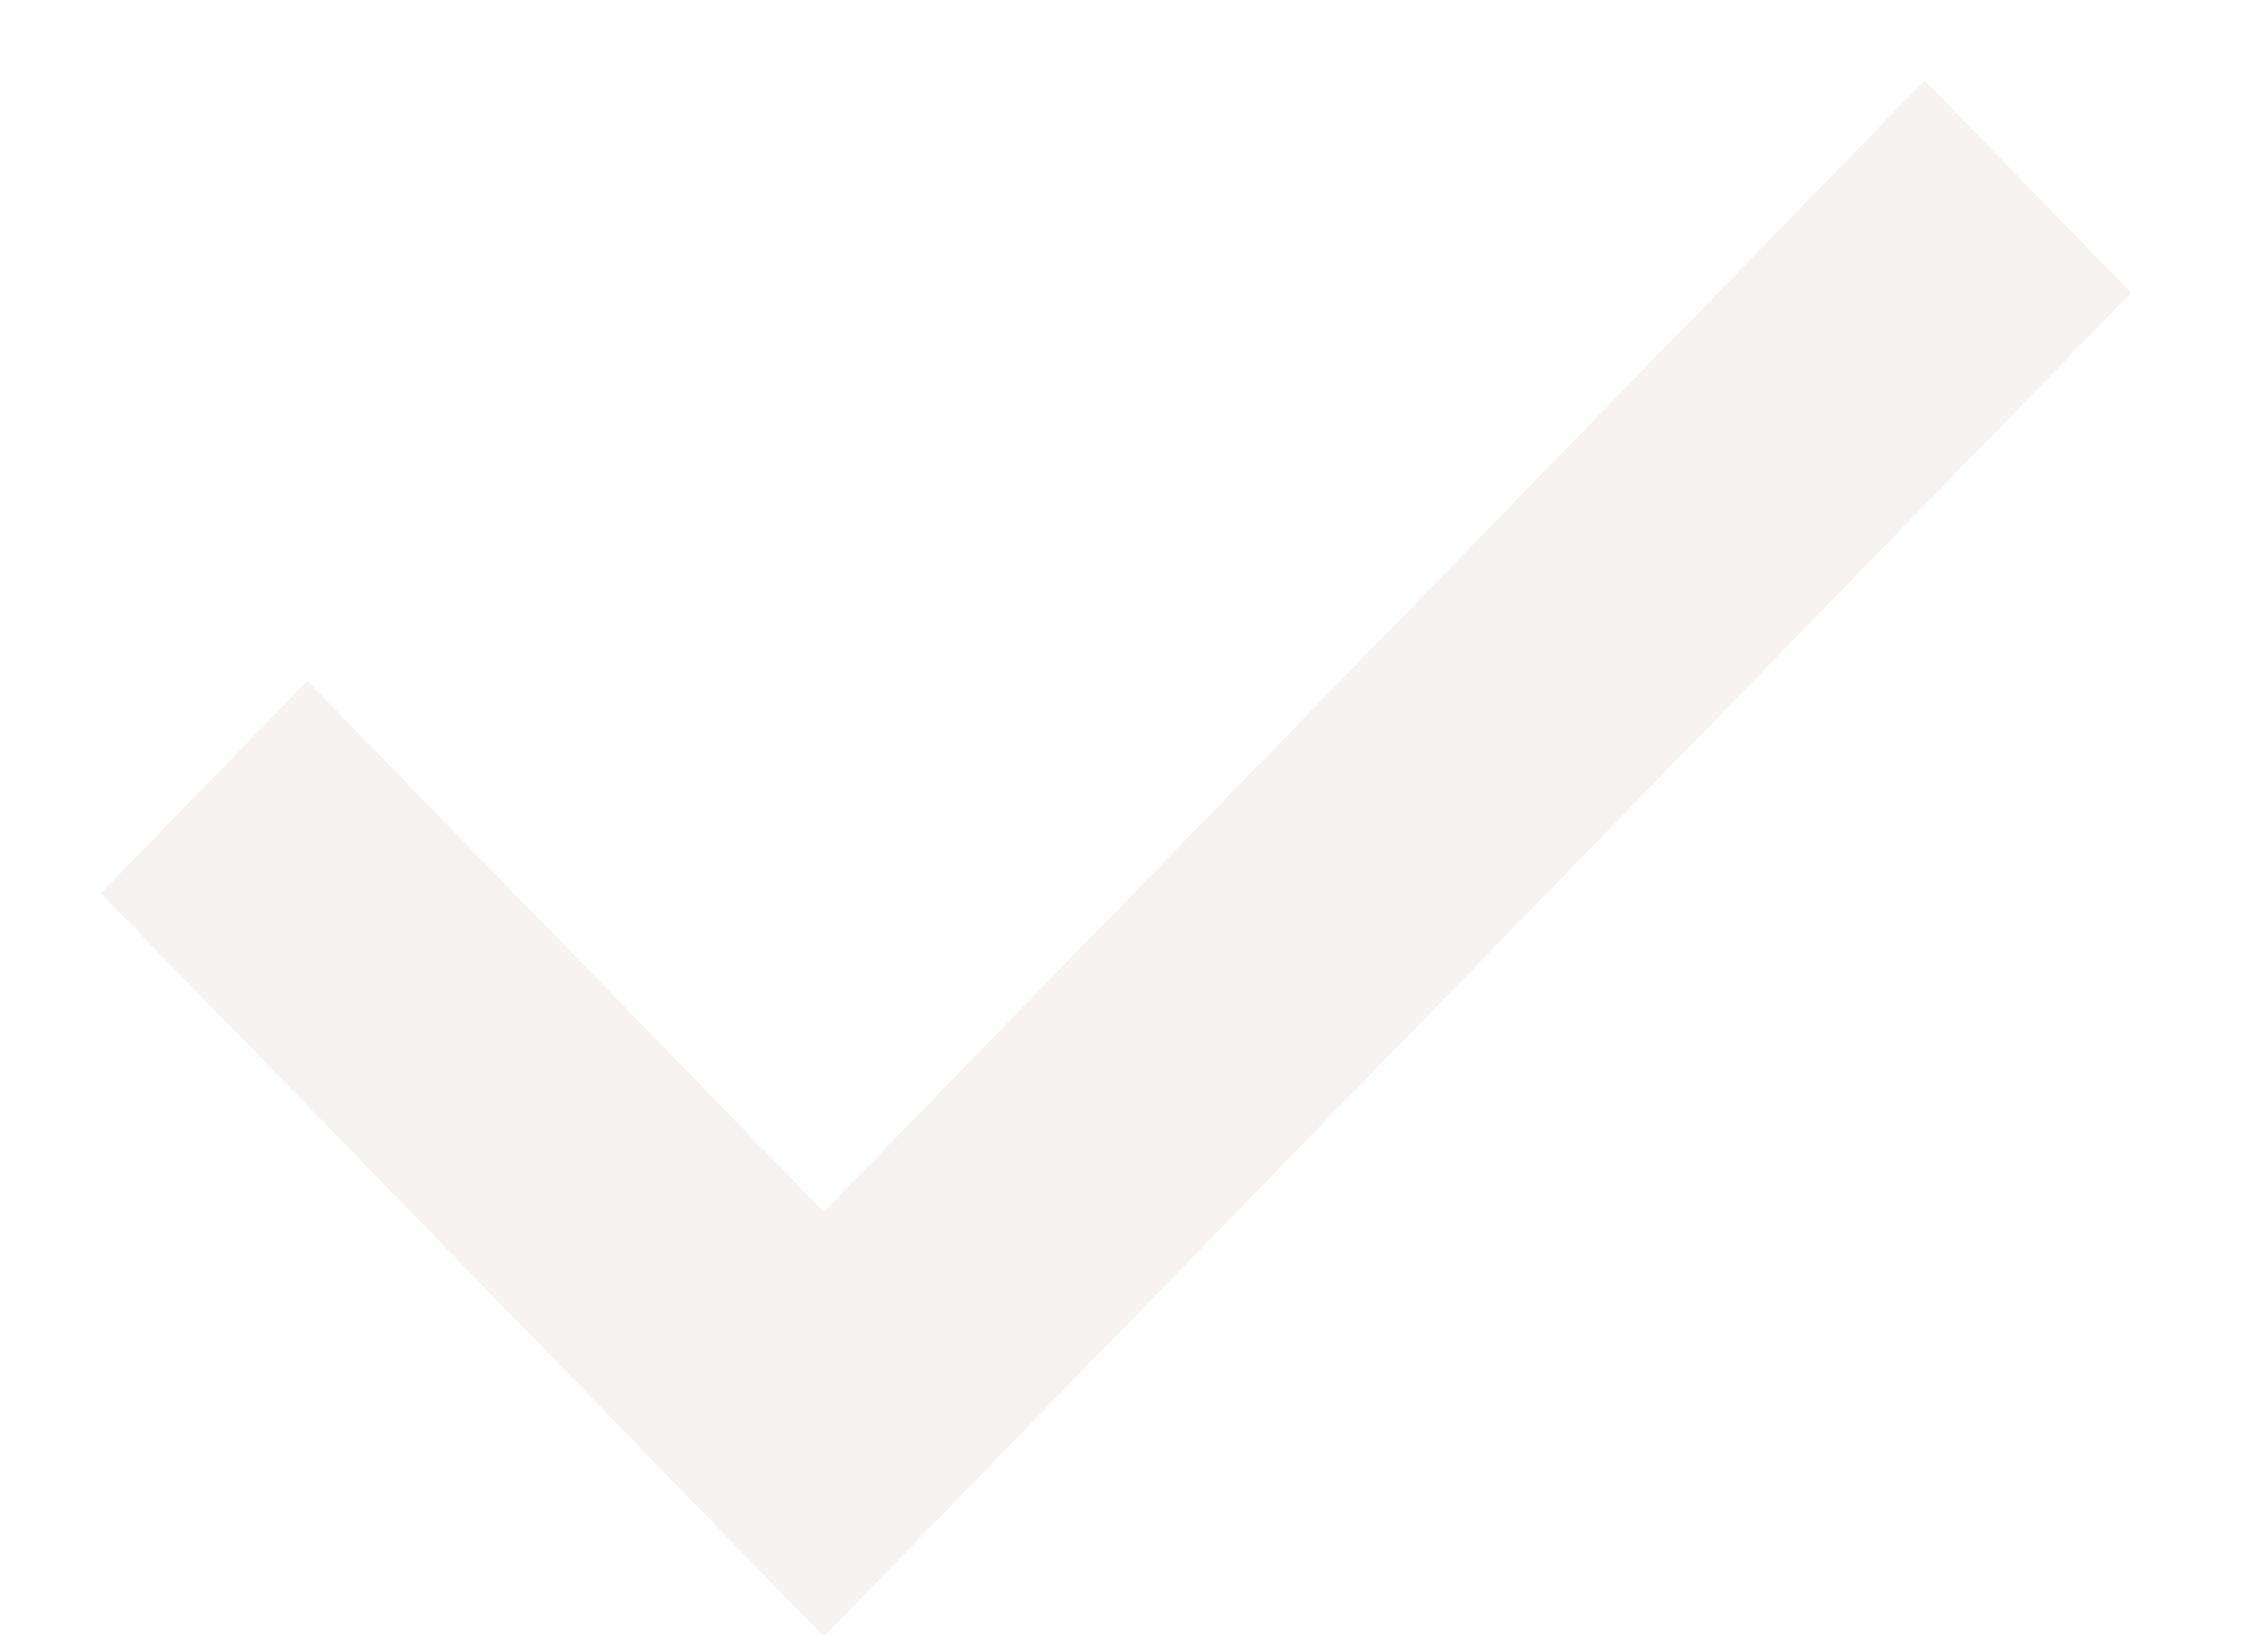
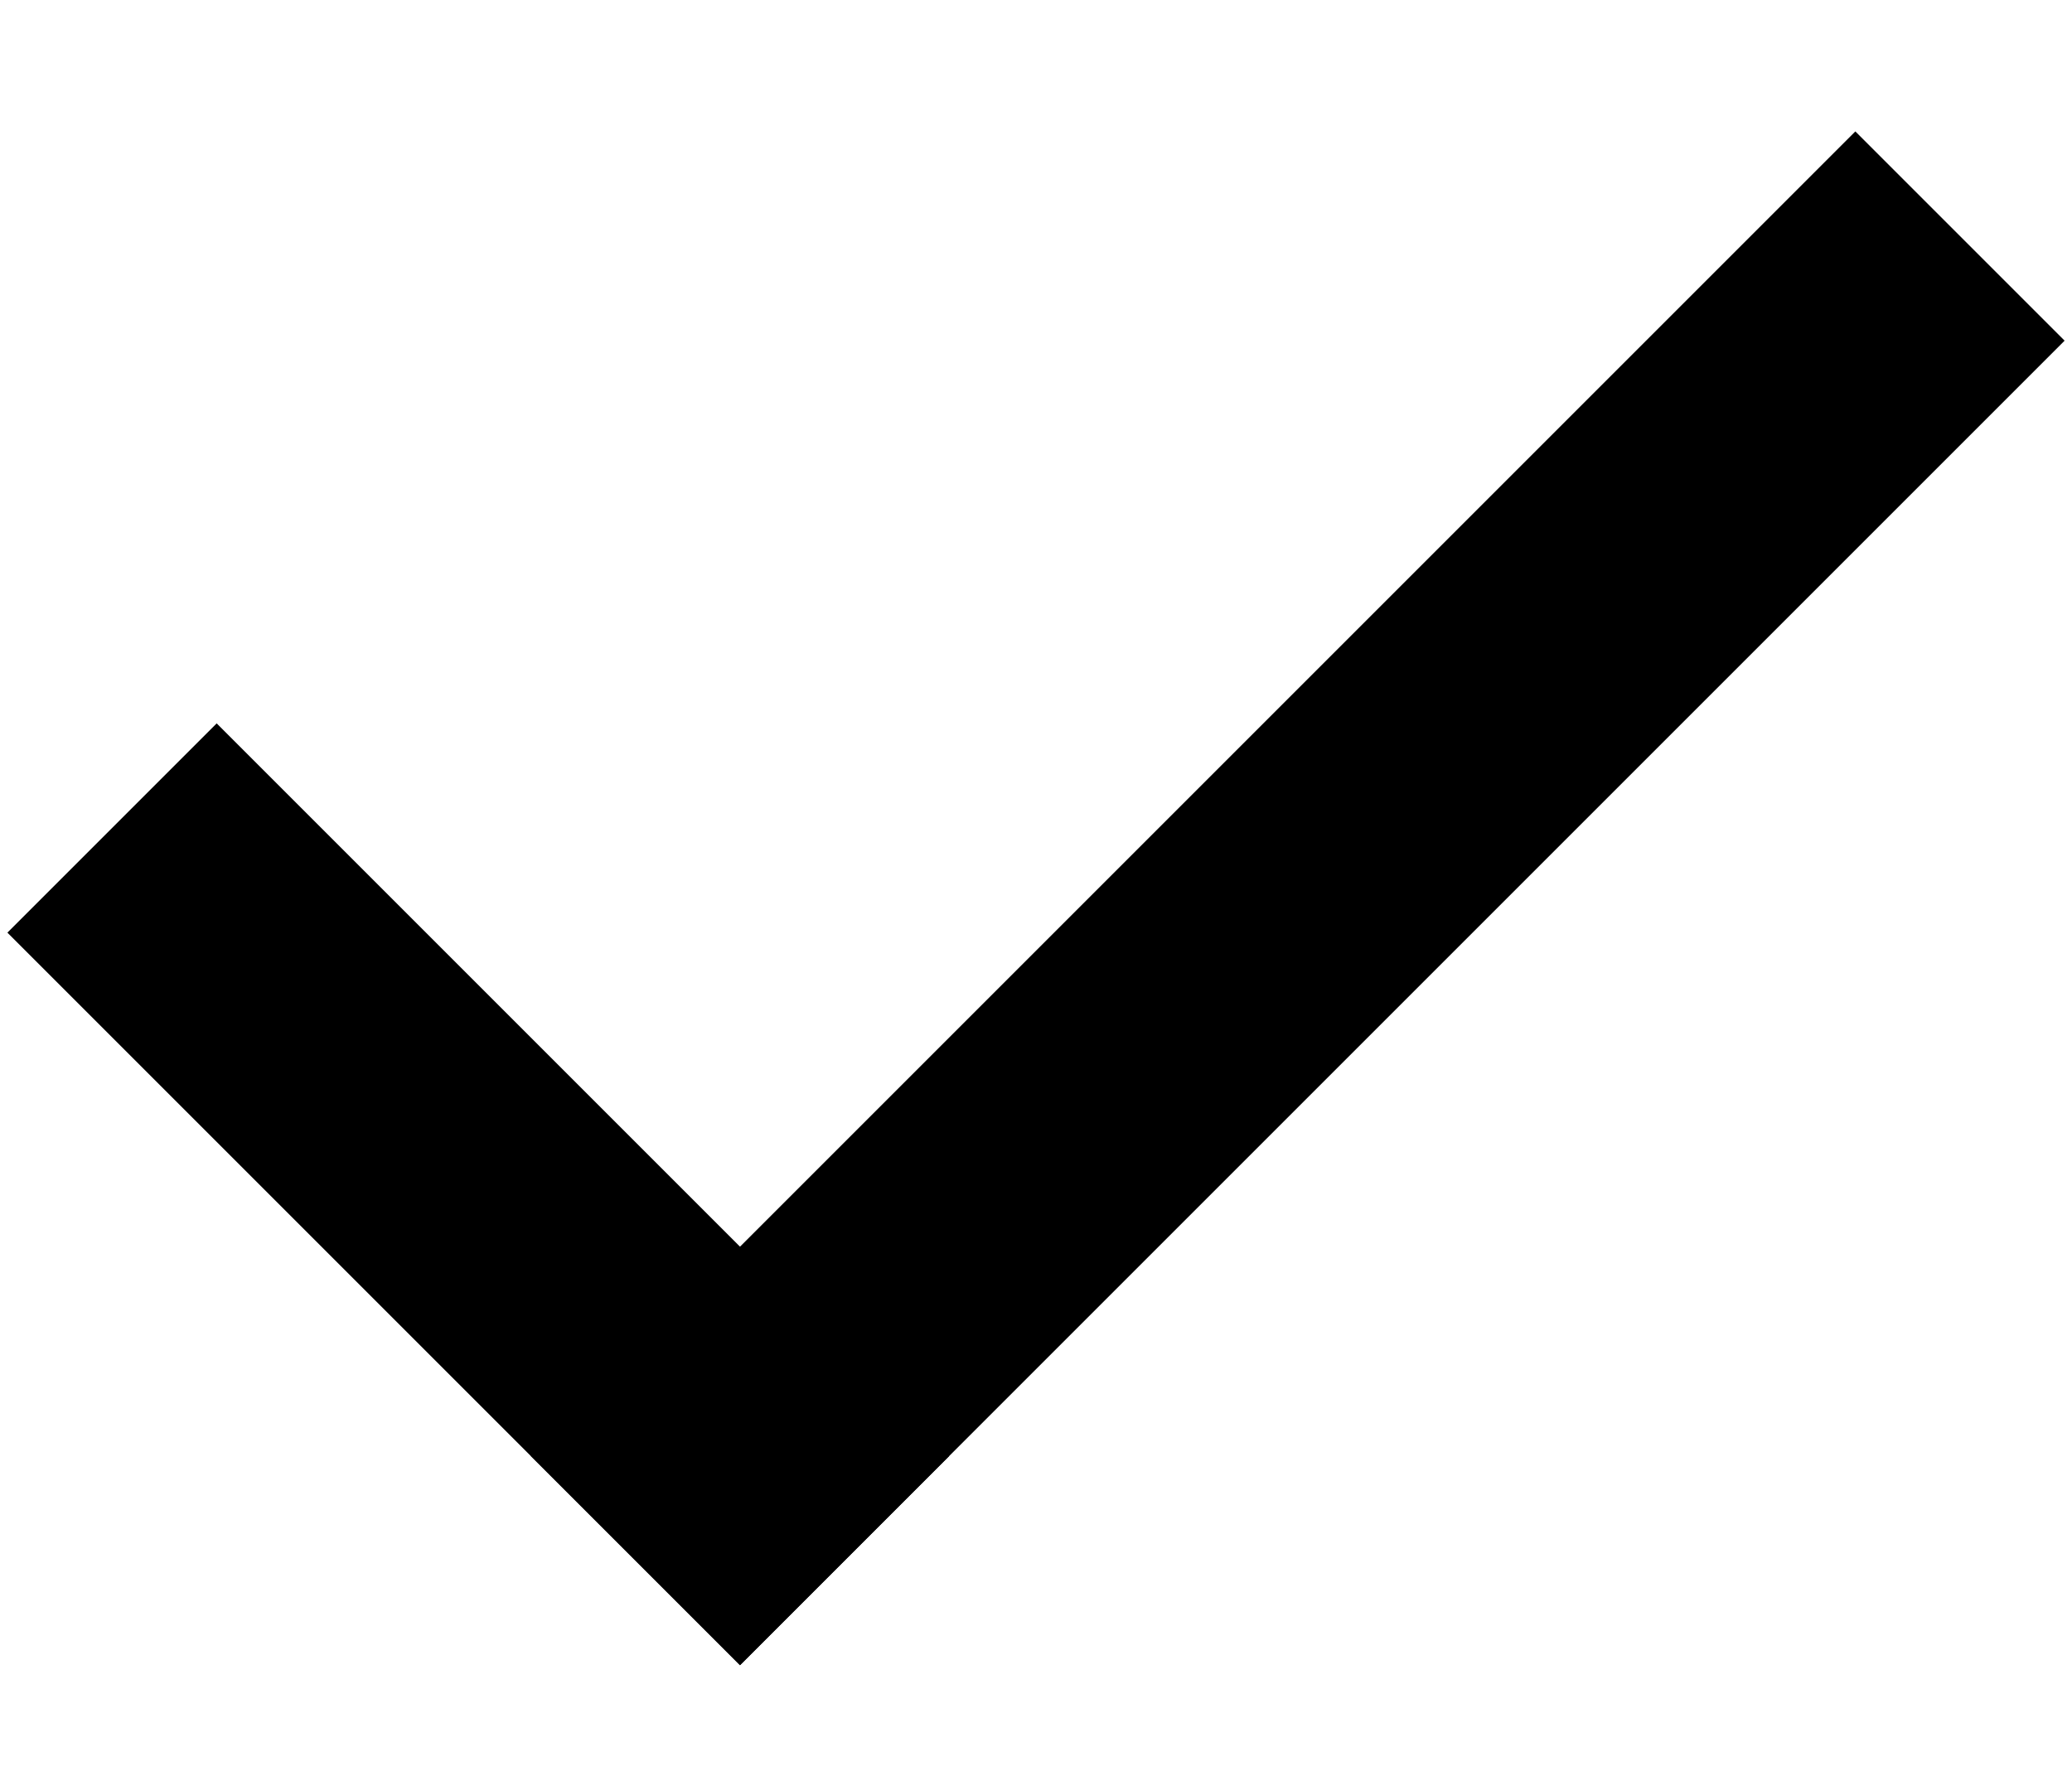
- <svg xmlns="http://www.w3.org/2000/svg" width="15" height="11" viewBox="0 0 15 11" fill="none">
-   <path d="M2.047 4.536L6.863 9.485L5.487 10.899L0.671 5.95L2.047 4.536Z" fill="#F6F3F2" />
-   <path d="M12.819 0.536L14.195 1.95L5.487 10.899L4.111 9.485L12.819 0.536Z" fill="#F6F3F2" />
+ <svg xmlns="http://www.w3.org/2000/svg" width="14" height="12" viewBox="0 0 14 12" fill="none">
+   <path d="M1.464 4.888L6.414 9.838L5 11.252L0.05 6.302L1.464 4.888Z" fill="currentColor" />
+   <path d="M12.536 0.888L13.95 2.302L5 11.252L3.586 9.838L12.536 0.888Z" fill="currentColor" />
</svg>
